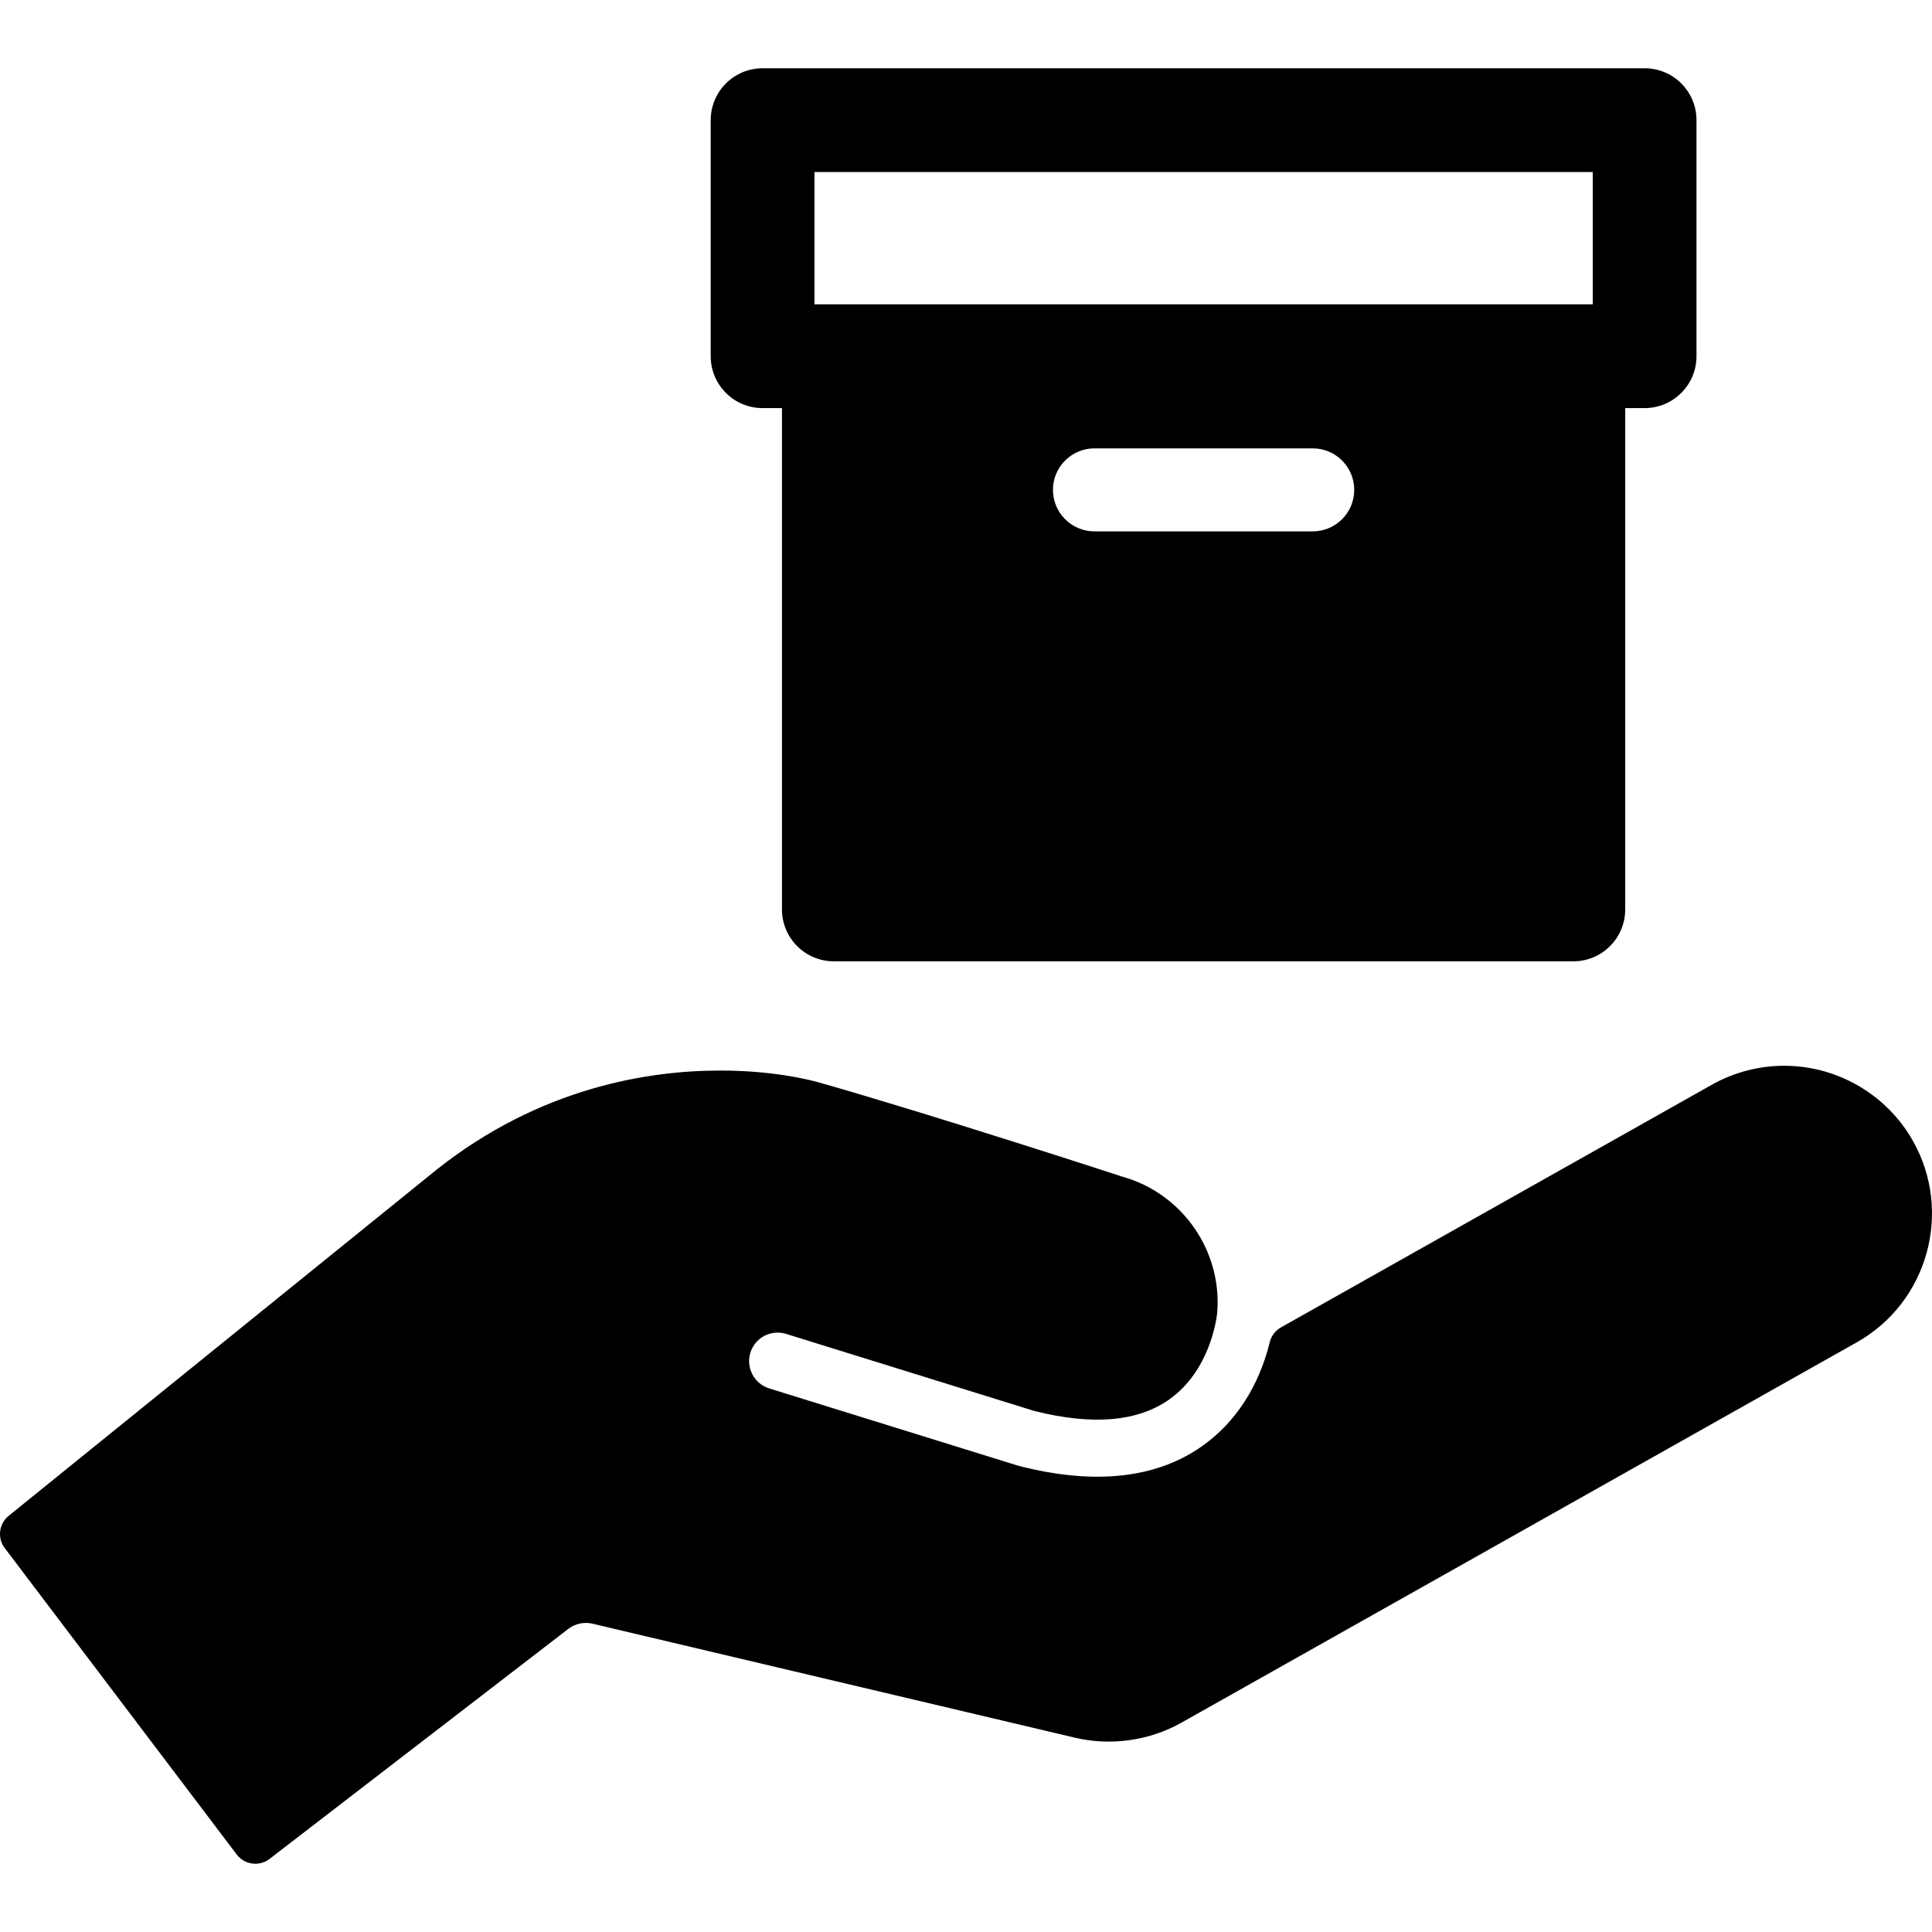
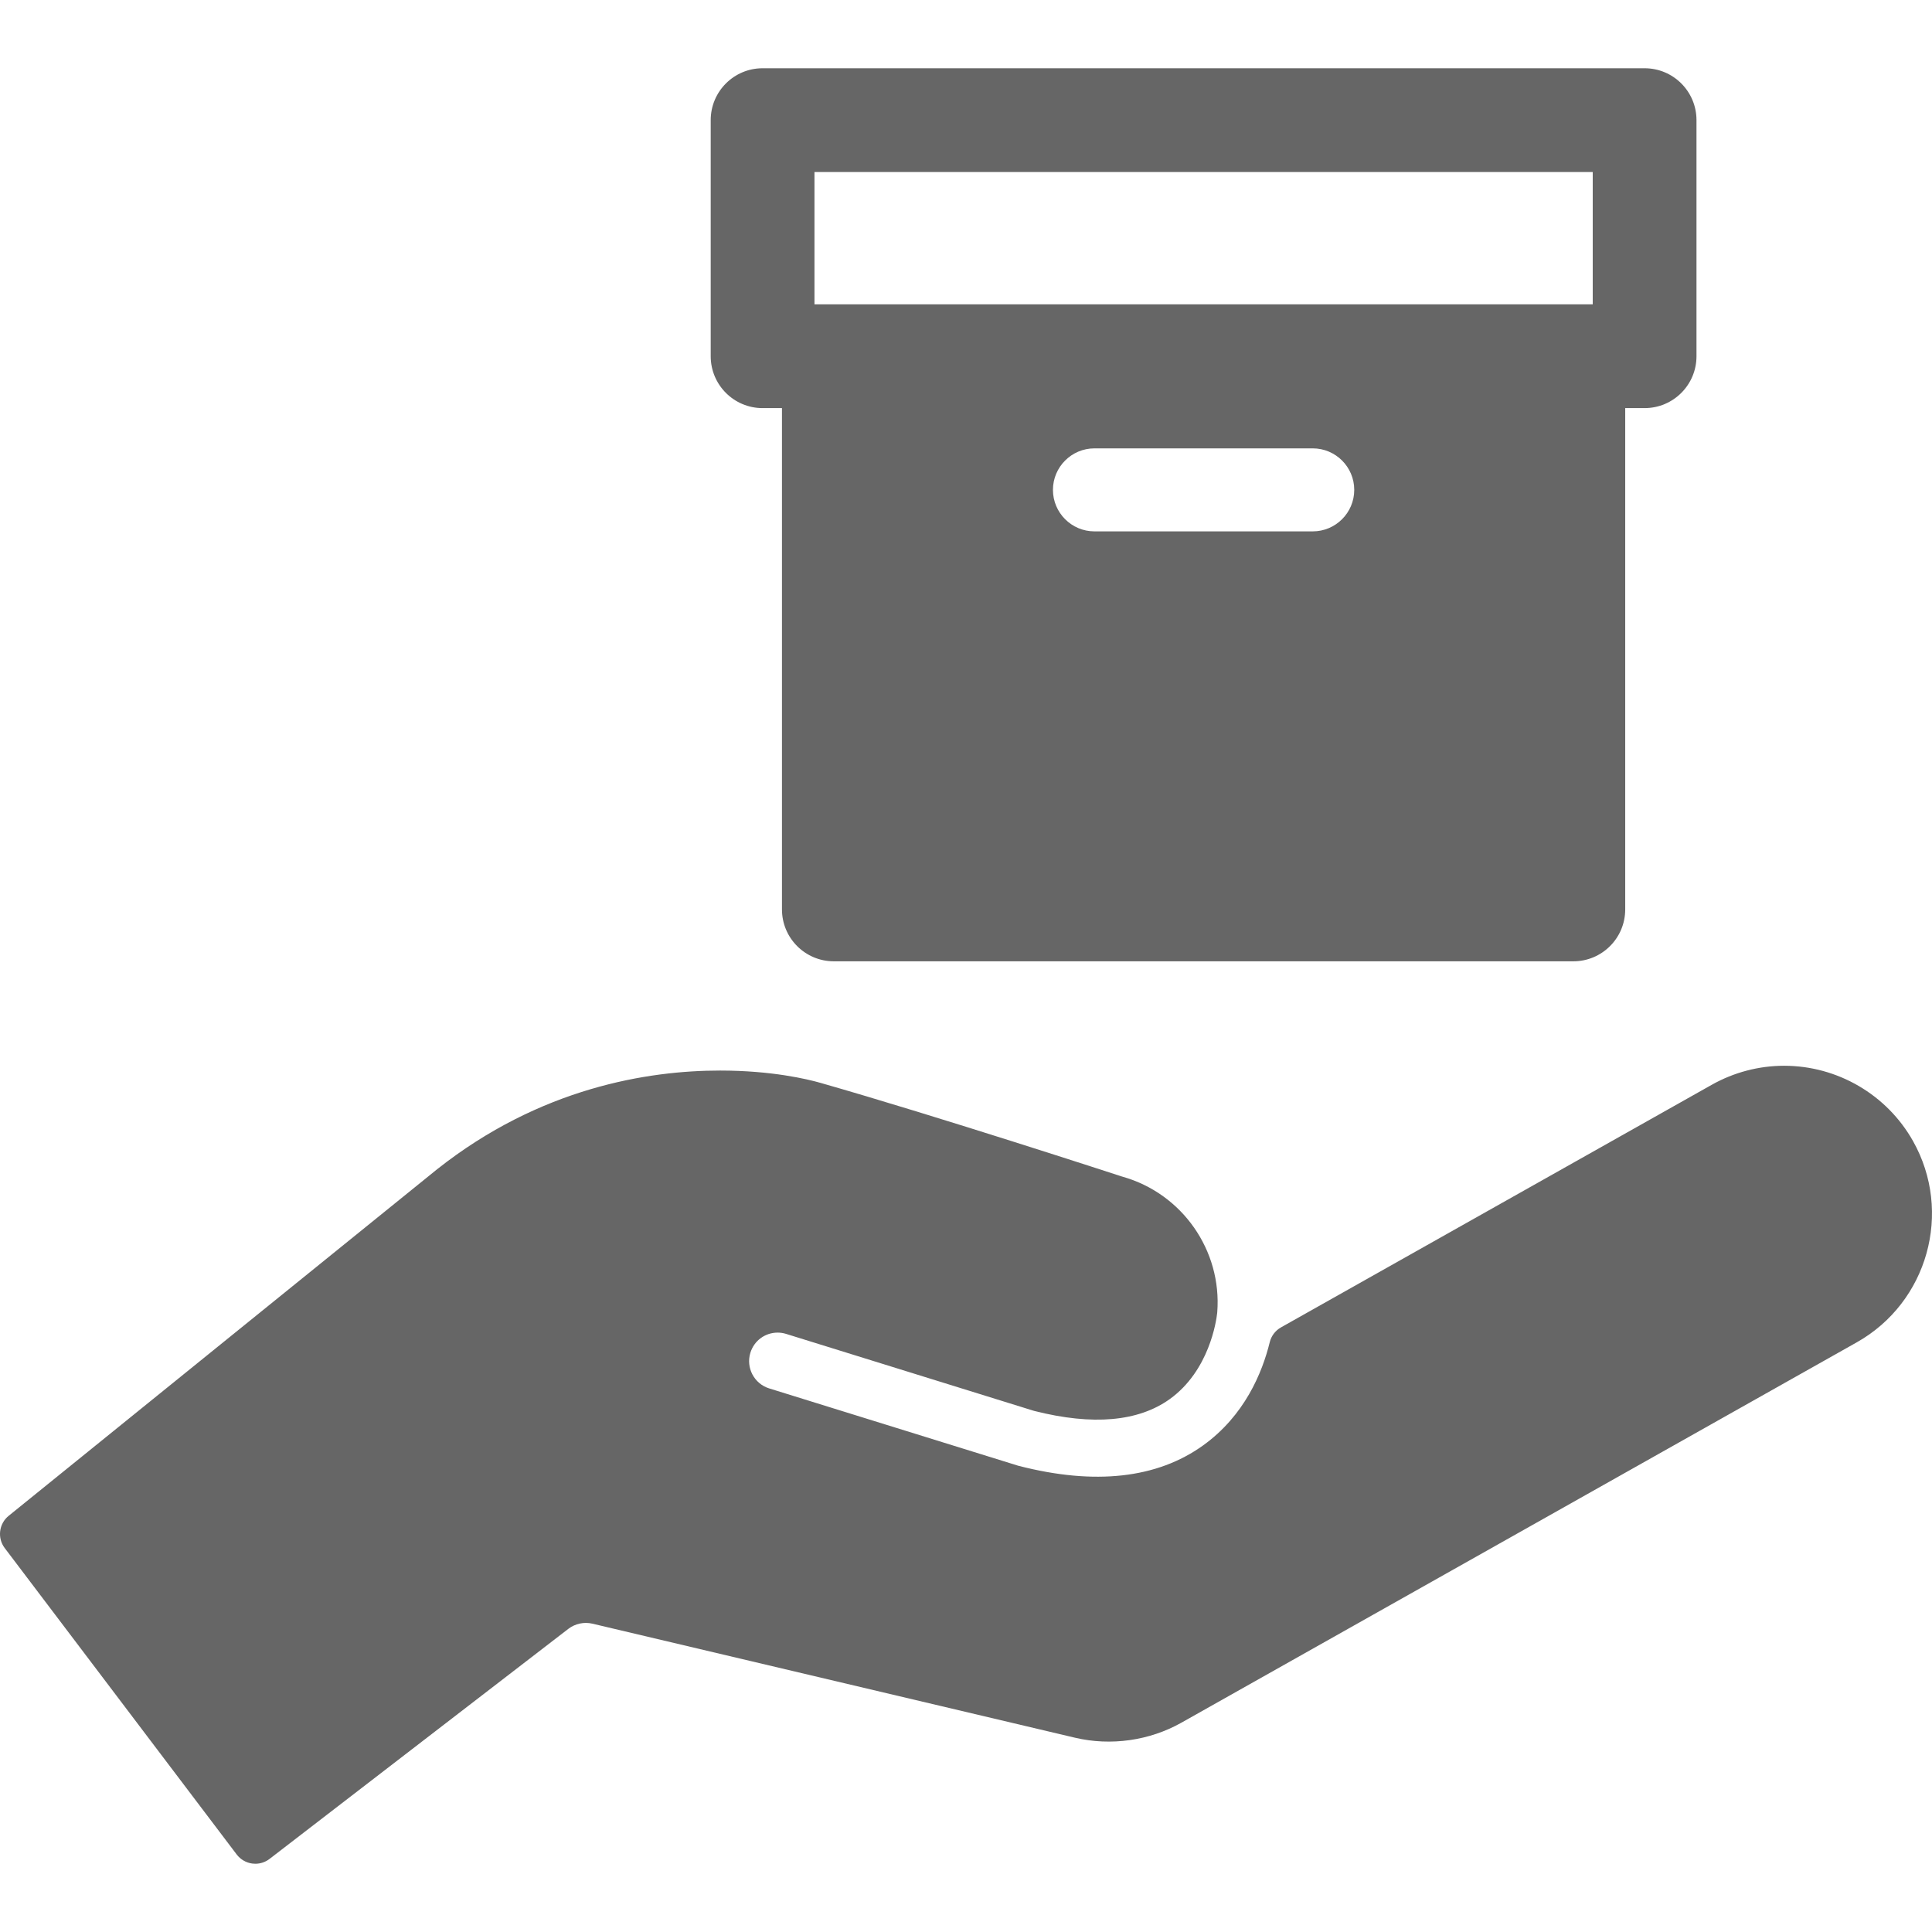
<svg xmlns="http://www.w3.org/2000/svg" version="1.1" id="Capa_1" x="0px" y="0px" viewBox="0 0 372.372 372.372" style="enable-background:new 0 0 372.372 372.372;" xml:space="preserve">
  <g>
-     <path d="M368.712,219.925c-5.042-8.951-14.563-14.511-24.848-14.511c-4.858,0-9.682,1.27-13.948,3.672l-83.024,46.756   c-1.084,0.61-1.866,1.642-2.163,2.85c-1.448,5.911-4.857,14.164-12.865,19.911c-8.864,6.361-20.855,7.686-35.466,3.939   c-0.088-0.022-0.175-0.047-0.252-0.071L148.252,267.6c-2.896-0.899-4.52-3.987-3.621-6.882c0.72-2.316,2.83-3.872,5.251-3.872   c0.55,0,1.101,0.084,1.634,0.249l47.645,14.794c0.076,0.023,0.154,0.045,0.232,0.065c11.236,2.836,20.011,2.047,26.056-2.288   c7.637-5.48,8.982-15.113,9.141-16.528c0.006-0.045,0.011-0.09,0.014-0.136c0.003-0.023,0.004-0.036,0.005-0.039   c0.001-0.015,0.002-0.03,0.003-0.044c0.001-0.01,0.001-0.019,0.002-0.029c0.909-11.878-6.756-22.846-18.24-26.089l-0.211-0.064   c-0.35-0.114-35.596-11.626-58.053-18.034c-2.495-0.711-9.37-2.366-19.313-2.366c-13.906,0-34.651,3.295-54.549,19.025   L1.67,292.159c-1.889,1.527-2.224,4.278-0.758,6.215l44.712,59.06c0.725,0.956,1.801,1.584,2.99,1.744   c0.199,0.027,0.398,0.04,0.598,0.04c0.987,0,1.954-0.325,2.745-0.935l57.592-44.345c1.294-0.995,3.029-1.37,4.619-0.995   l93.02,21.982c6.898,1.63,14.353,0.578,20.523-2.9l130.16-73.304C371.555,251.012,376.418,233.61,368.712,219.925z" />
-     <path d="M316.981,13.155h-170c-5.522,0-10,4.477-10,10v45.504c0,5.523,4.478,10,10,10h3.735v96.623c0,5.523,4.477,10,10,10h142.526   c5.523,0,10-4.477,10-10V78.658h3.738c5.522,0,10-4.477,10-10V23.155C326.981,17.632,322.503,13.155,316.981,13.155z    M253.016,102.417h-42.072c-4.411,0-8-3.589-8-8c0-4.411,3.589-8,8-8h42.072c4.411,0,8,3.589,8,8   C261.016,98.828,257.427,102.417,253.016,102.417z M306.981,58.658h-3.738H160.716h-3.735V33.155h150V58.658z" />
+     <path fill="#666666" d="M368.712,219.925c-5.042-8.951-14.563-14.511-24.848-14.511c-4.858,0-9.682,1.27-13.948,3.672l-83.024,46.756   c-1.084,0.61-1.866,1.642-2.163,2.85c-1.448,5.911-4.857,14.164-12.865,19.911c-8.864,6.361-20.855,7.686-35.466,3.939   c-0.088-0.022-0.175-0.047-0.252-0.071L148.252,267.6c-2.896-0.899-4.52-3.987-3.621-6.882c0.72-2.316,2.83-3.872,5.251-3.872   c0.55,0,1.101,0.084,1.634,0.249l47.645,14.794c0.076,0.023,0.154,0.045,0.232,0.065c11.236,2.836,20.011,2.047,26.056-2.288   c7.637-5.48,8.982-15.113,9.141-16.528c0.006-0.045,0.011-0.09,0.014-0.136c0.003-0.023,0.004-0.036,0.005-0.039   c0.001-0.015,0.002-0.03,0.003-0.044c0.001-0.01,0.001-0.019,0.002-0.029c0.909-11.878-6.756-22.846-18.24-26.089l-0.211-0.064   c-0.35-0.114-35.596-11.626-58.053-18.034c-2.495-0.711-9.37-2.366-19.313-2.366c-13.906,0-34.651,3.295-54.549,19.025   L1.67,292.159c-1.889,1.527-2.224,4.278-0.758,6.215l44.712,59.06c0.725,0.956,1.801,1.584,2.99,1.744   c0.199,0.027,0.398,0.04,0.598,0.04c0.987,0,1.954-0.325,2.745-0.935l57.592-44.345c1.294-0.995,3.029-1.37,4.619-0.995   l93.02,21.982c6.898,1.63,14.353,0.578,20.523-2.9l130.16-73.304C371.555,251.012,376.418,233.61,368.712,219.925z" />
+     <path fill="#666666" d="M316.981,13.155h-170c-5.522,0-10,4.477-10,10v45.504c0,5.523,4.478,10,10,10h3.735v96.623c0,5.523,4.477,10,10,10h142.526   c5.523,0,10-4.477,10-10V78.658h3.738c5.522,0,10-4.477,10-10V23.155C326.981,17.632,322.503,13.155,316.981,13.155z    M253.016,102.417h-42.072c-4.411,0-8-3.589-8-8c0-4.411,3.589-8,8-8h42.072c4.411,0,8,3.589,8,8   C261.016,98.828,257.427,102.417,253.016,102.417z M306.981,58.658h-3.738H160.716h-3.735V33.155h150V58.658z" />
  </g>
  <g>
</g>
  <g>
</g>
  <g>
</g>
  <g>
</g>
  <g>
</g>
  <g>
</g>
  <g>
</g>
  <g>
</g>
  <g>
</g>
  <g>
</g>
  <g>
</g>
  <g>
</g>
  <g>
</g>
  <g>
</g>
  <g>
</g>
</svg>
